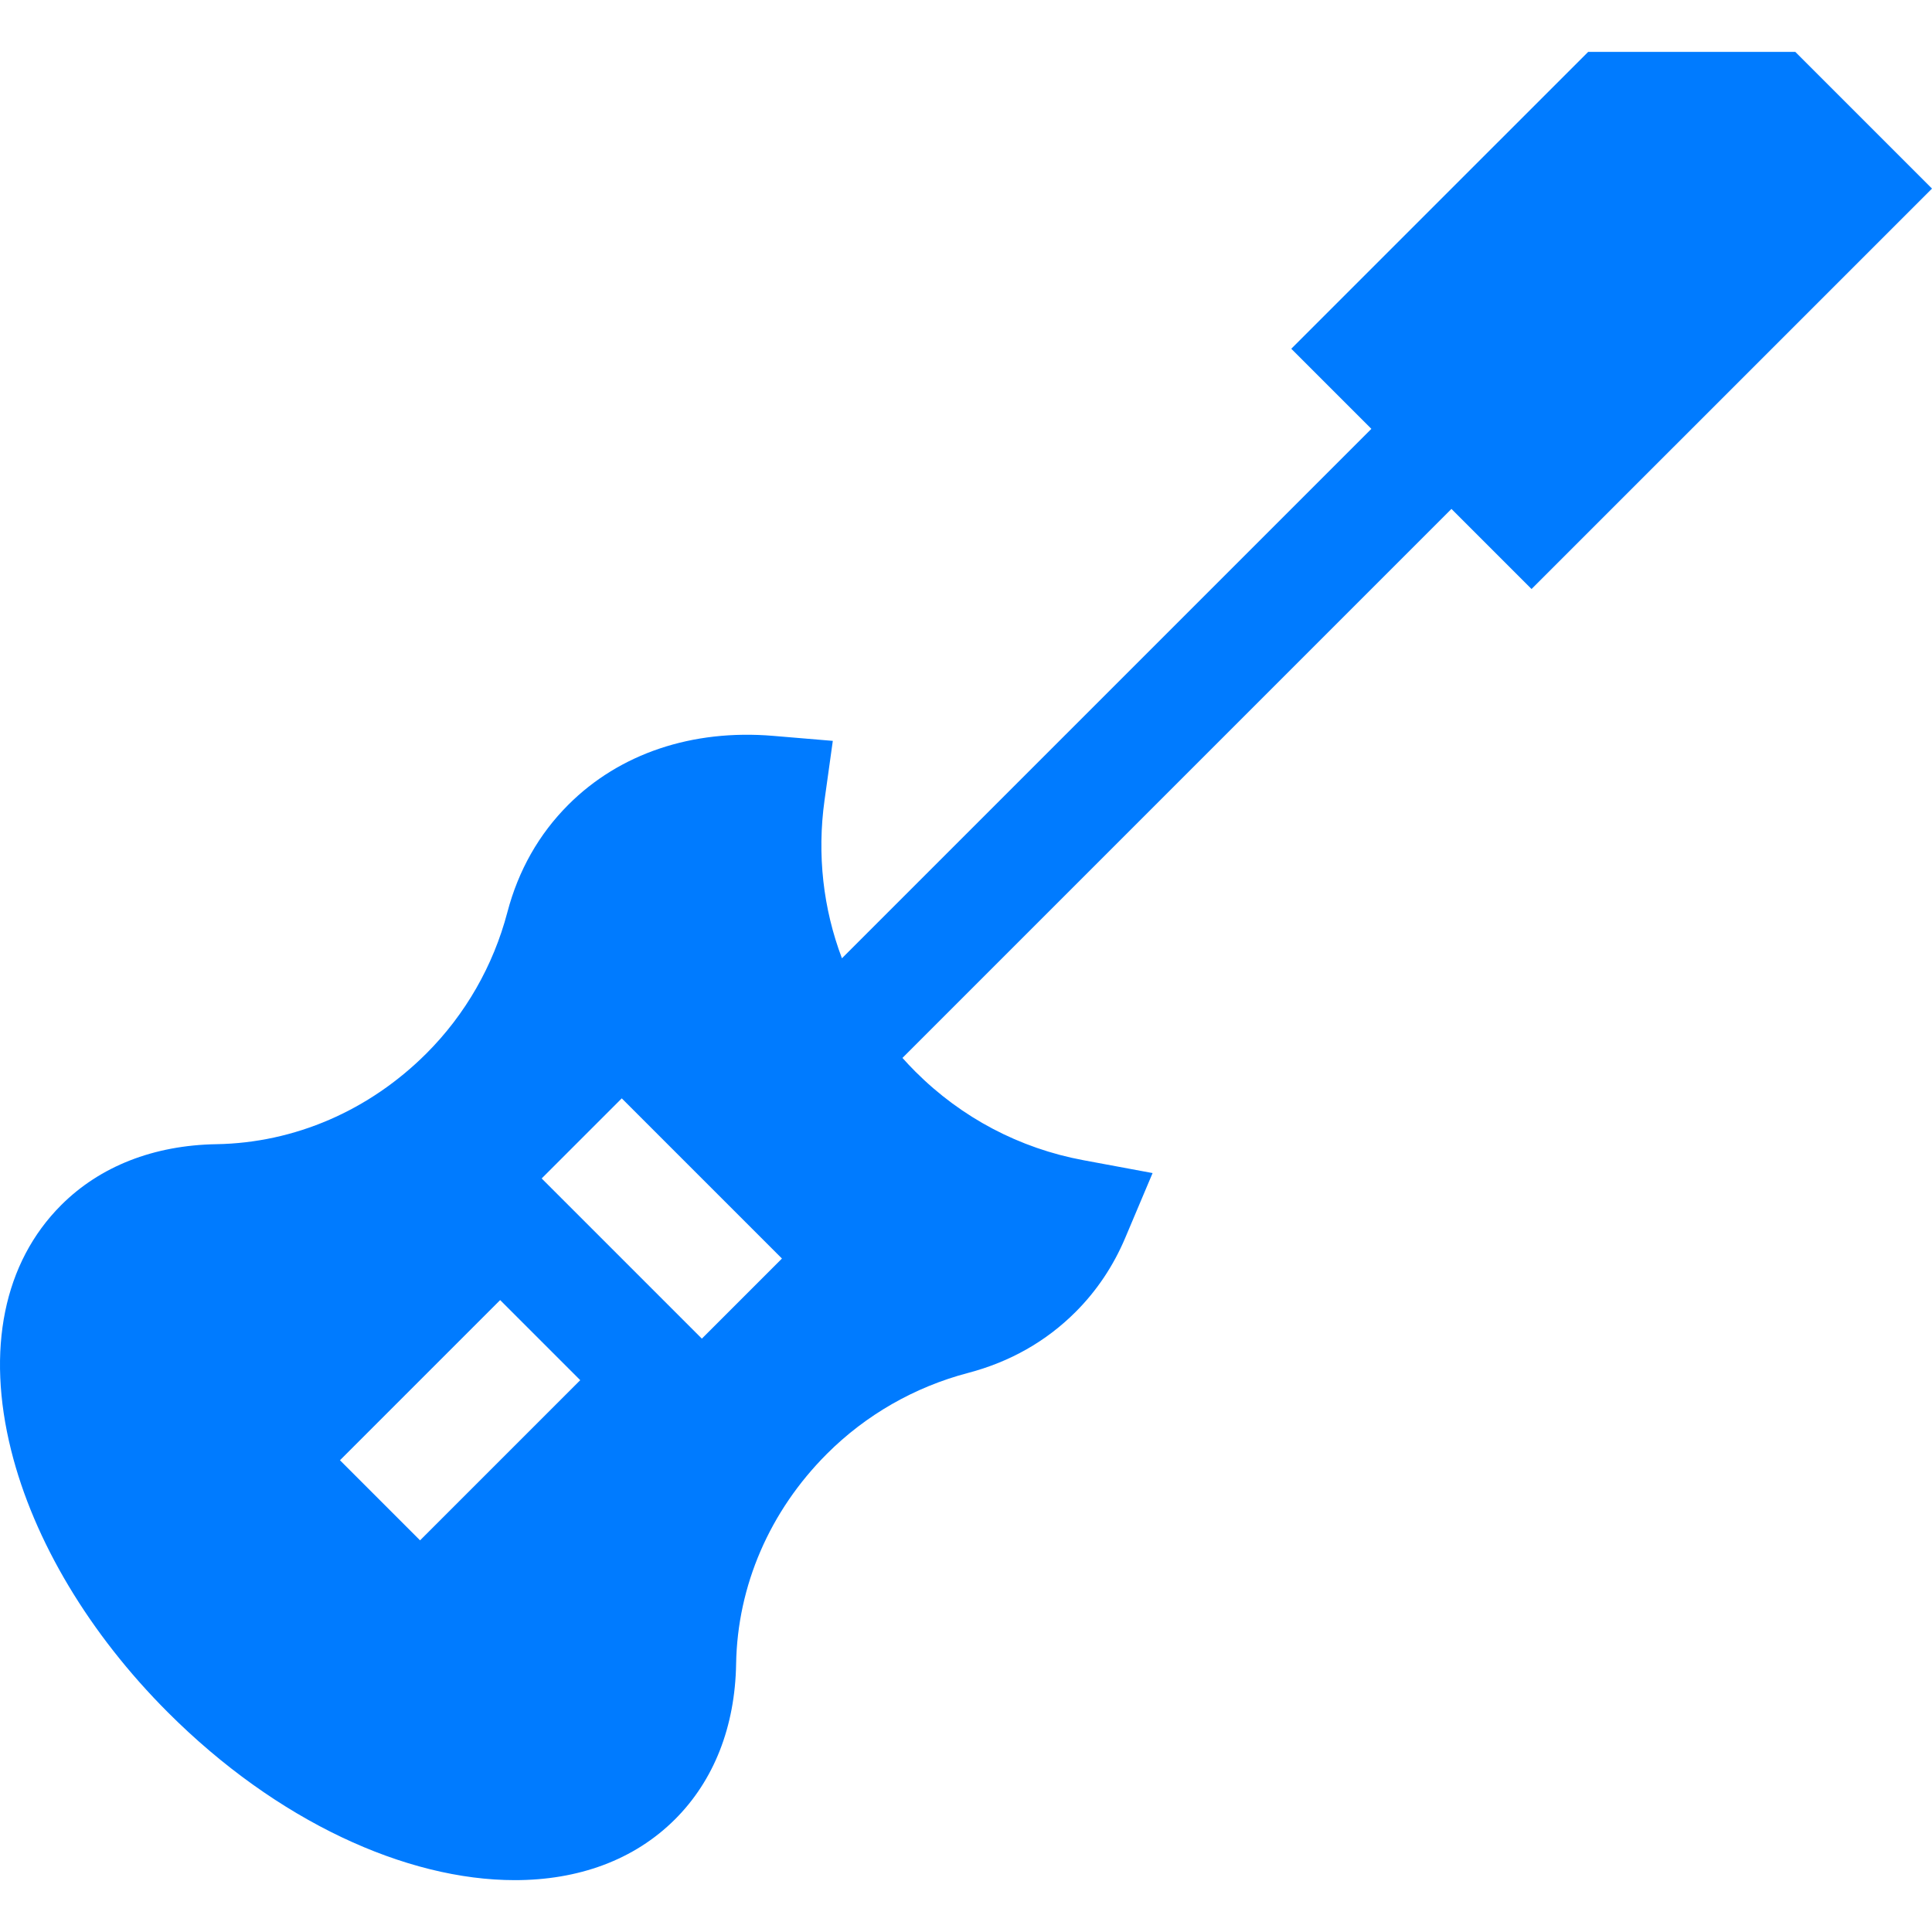
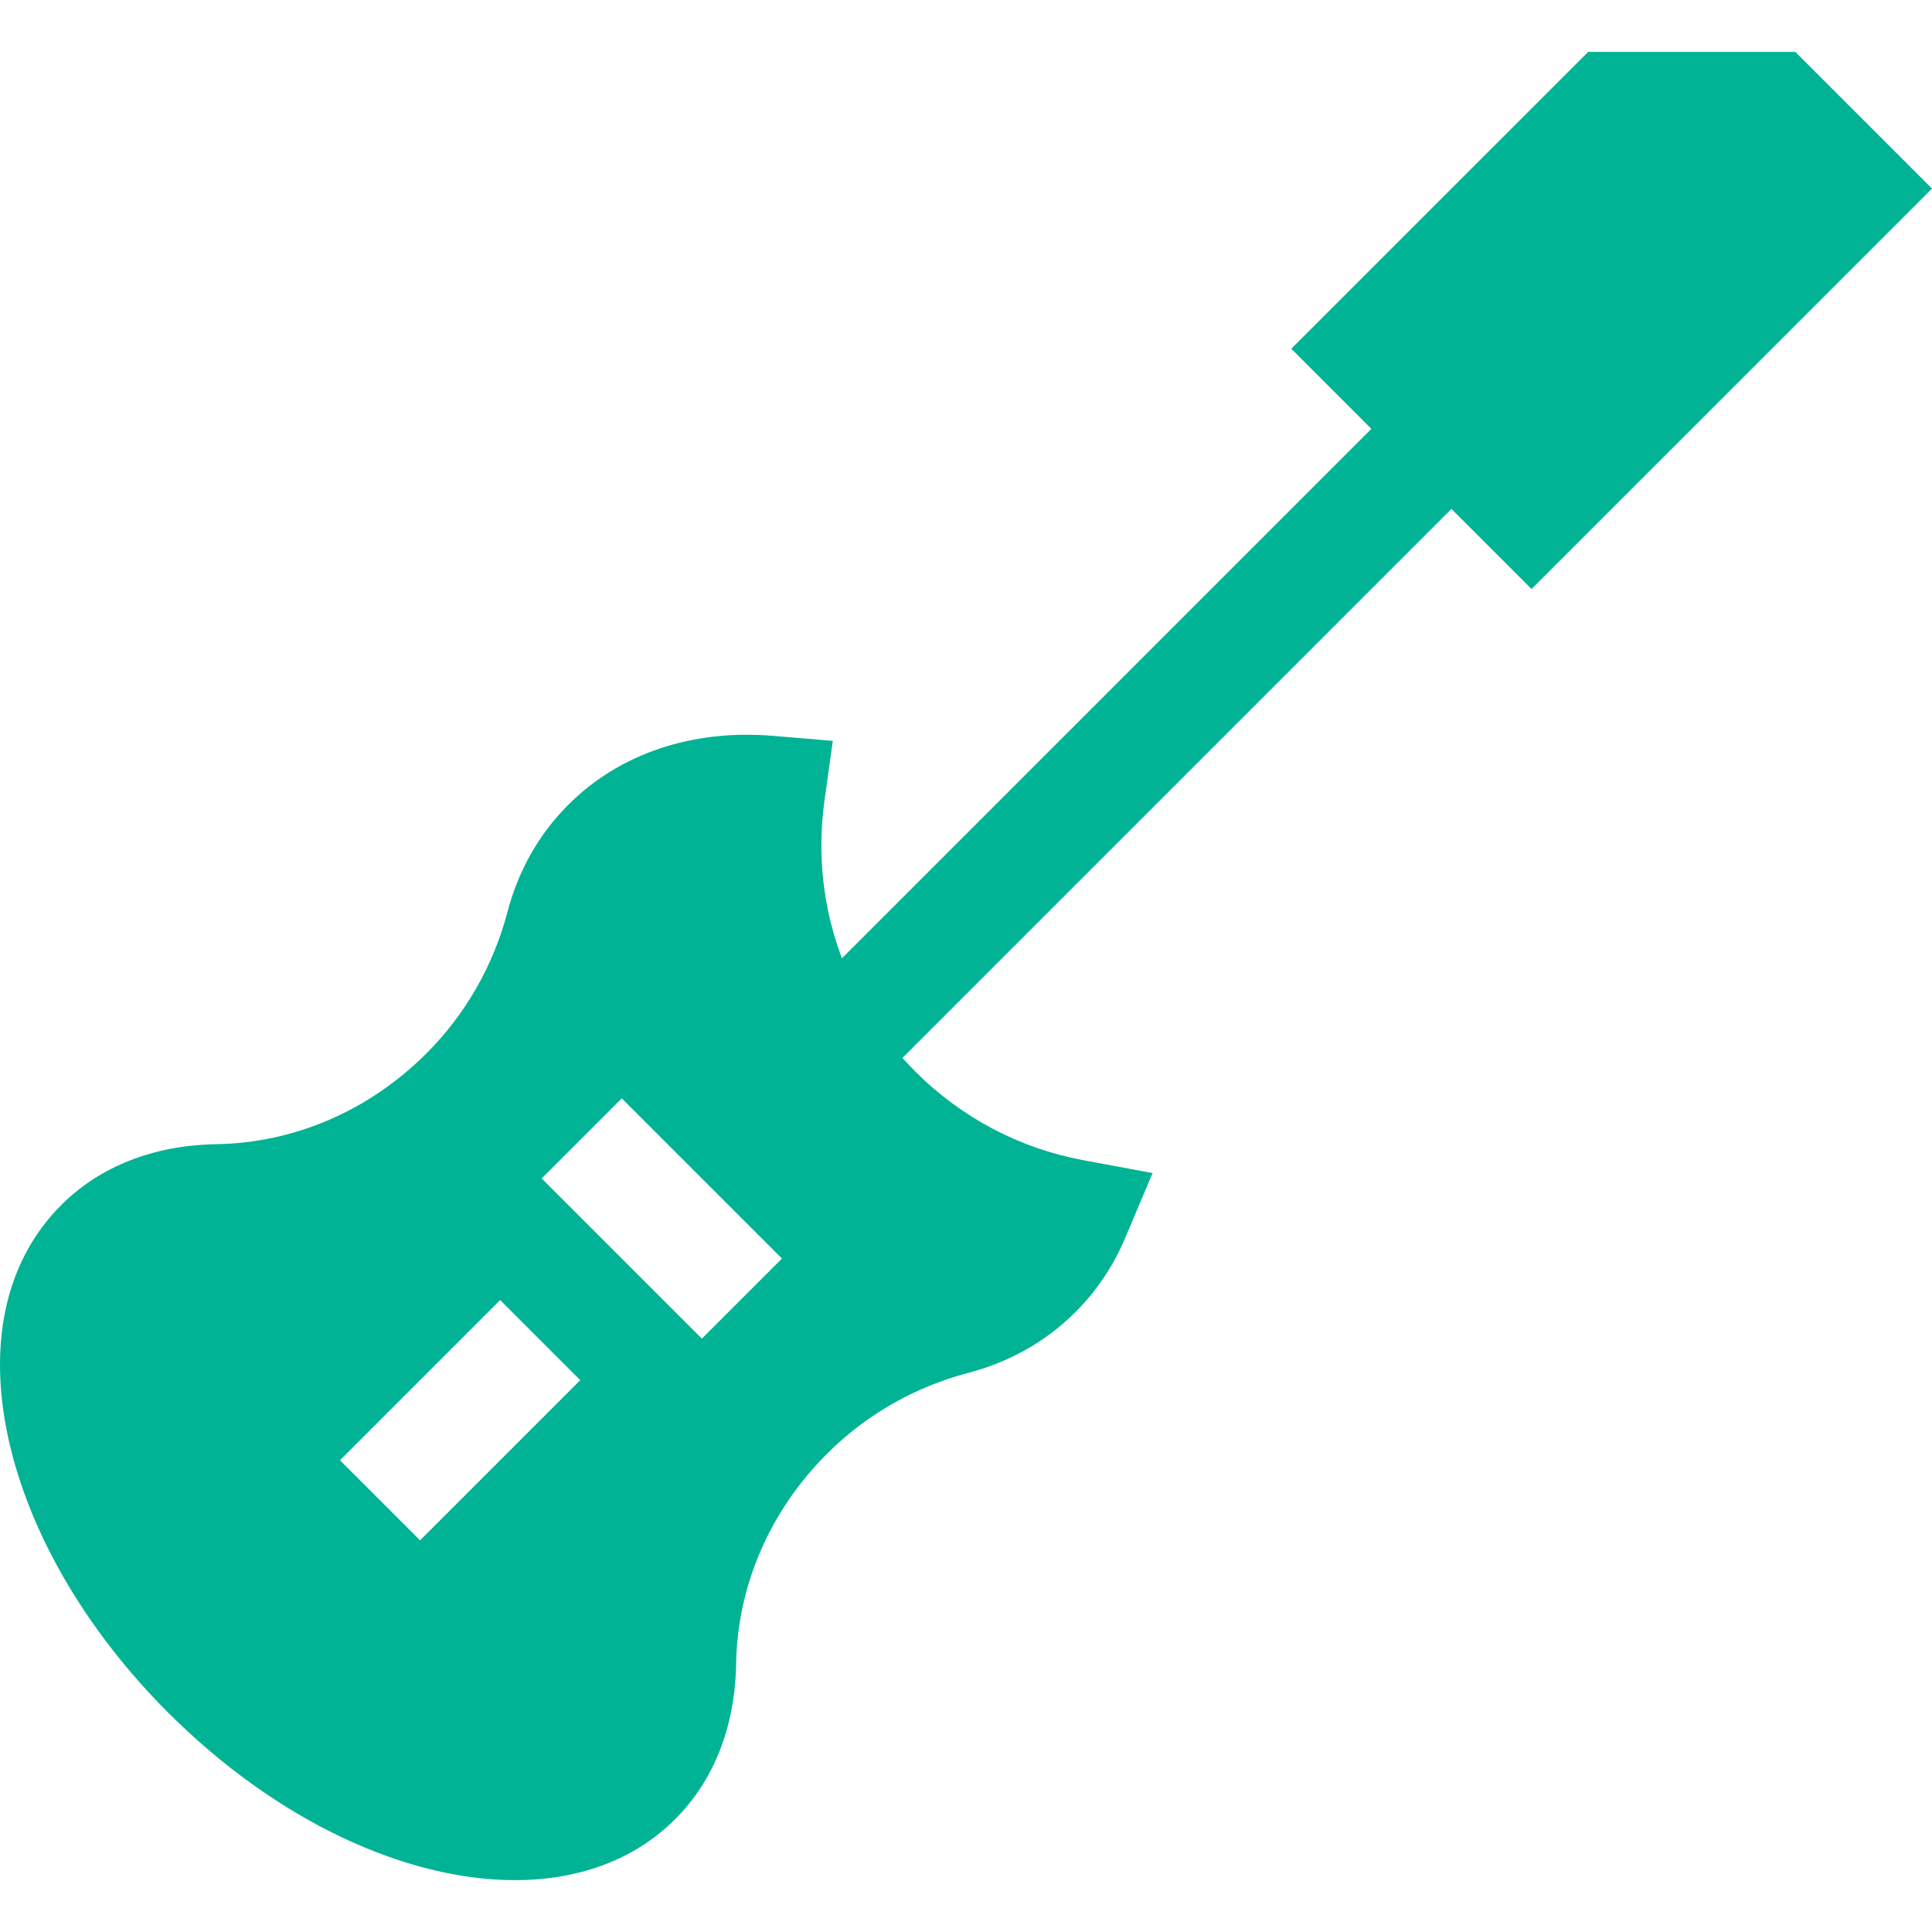
<svg xmlns="http://www.w3.org/2000/svg" version="1.1" id="Capa_1" x="0px" y="0px" viewBox="0 0 512 512" style="enable-background:new 0 0 512 512;" xml:space="preserve" width="512px" height="512px">
  <g>
    <g>
-       <path d="M475.767,13.742h-54.882l-78.683,78.683l21.225,21.224L223.12,253.957c-4.965-13.12-6.625-27.447-4.607-41.915    l2.19-15.704l-15.801-1.326c-21.449-1.801-40.718,4.681-54.28,18.242c-7.81,7.811-13.249,17.404-16.168,28.512    c-3.72,14.158-11.129,27.085-21.427,37.382c-15.179,15.179-34.953,23.729-55.677,24.074c-16.63,0.277-30.861,5.863-41.15,16.155    c-15.213,15.213-19.917,38.294-13.242,64.99c5.994,23.981,20.747,48.639,41.541,69.433c28.879,28.88,63.134,44.458,91.937,44.458    c16.699,0,31.567-5.239,42.487-16.159c10.291-10.291,15.877-24.519,16.155-41.149c0.346-20.725,8.896-40.5,24.074-55.678    c10.299-10.298,23.225-17.707,37.382-21.427c11.11-2.919,20.702-8.359,28.512-16.169c5.584-5.584,10.007-12.184,13.146-19.616    l7.258-17.186l-18.342-3.408c-16.91-3.143-32.302-11.256-44.51-23.465c-1.186-1.186-2.331-2.399-3.437-3.639l145.489-145.491    l21.224,21.225L512,49.975L475.767,13.742z M111.319,408.207l-21.224-21.224l42.449-42.449l21.224,21.224L111.319,408.207z     M185.999,354.752l-42.45-42.45l21.224-21.224l42.45,42.45L185.999,354.752z" fill="#007bff" />
+       <path d="M475.767,13.742h-54.882l-78.683,78.683l21.225,21.224L223.12,253.957c-4.965-13.12-6.625-27.447-4.607-41.915    l2.19-15.704l-15.801-1.326c-21.449-1.801-40.718,4.681-54.28,18.242c-7.81,7.811-13.249,17.404-16.168,28.512    c-3.72,14.158-11.129,27.085-21.427,37.382c-15.179,15.179-34.953,23.729-55.677,24.074c-16.63,0.277-30.861,5.863-41.15,16.155    c-15.213,15.213-19.917,38.294-13.242,64.99c5.994,23.981,20.747,48.639,41.541,69.433c28.879,28.88,63.134,44.458,91.937,44.458    c16.699,0,31.567-5.239,42.487-16.159c10.291-10.291,15.877-24.519,16.155-41.149c0.346-20.725,8.896-40.5,24.074-55.678    c10.299-10.298,23.225-17.707,37.382-21.427c11.11-2.919,20.702-8.359,28.512-16.169c5.584-5.584,10.007-12.184,13.146-19.616    l7.258-17.186l-18.342-3.408c-16.91-3.143-32.302-11.256-44.51-23.465c-1.186-1.186-2.331-2.399-3.437-3.639l145.489-145.491    l21.224,21.225L512,49.975L475.767,13.742z M111.319,408.207l-21.224-21.224l42.449-42.449l21.224,21.224L111.319,408.207z     M185.999,354.752l-42.45-42.45l21.224-21.224l42.45,42.45L185.999,354.752z" fill="#00b395" />
    </g>
  </g>
  <g>
</g>
  <g>
</g>
  <g>
</g>
  <g>
</g>
  <g>
</g>
  <g>
</g>
  <g>
</g>
  <g>
</g>
  <g>
</g>
  <g>
</g>
  <g>
</g>
  <g>
</g>
  <g>
</g>
  <g>
</g>
  <g>
</g>
</svg>
